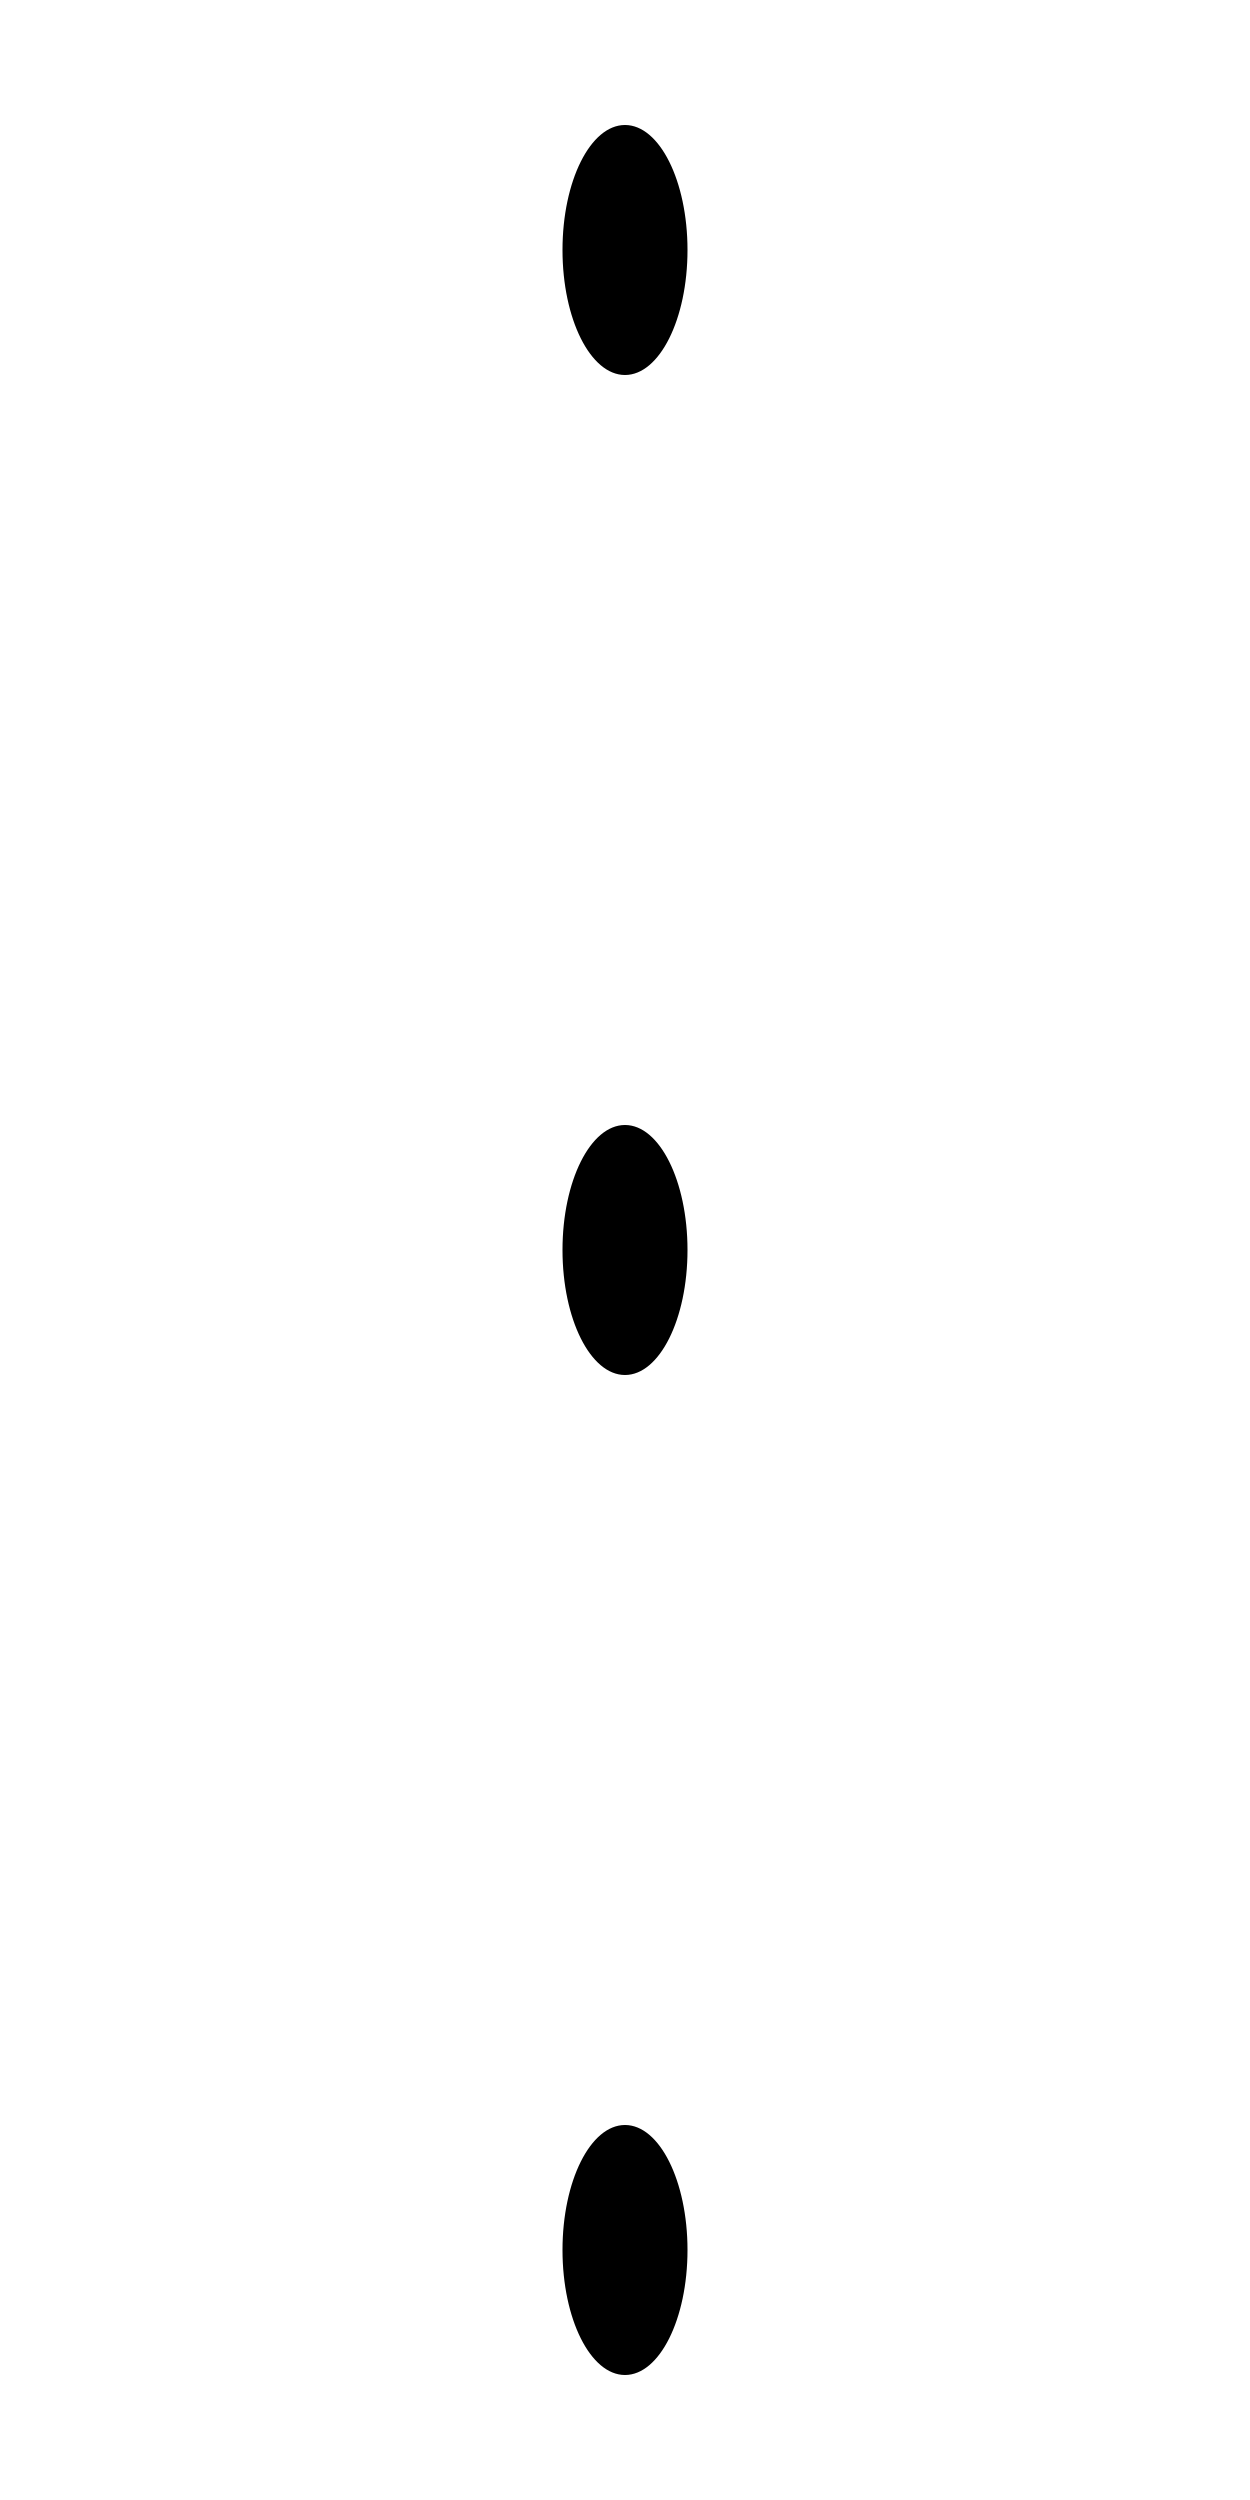
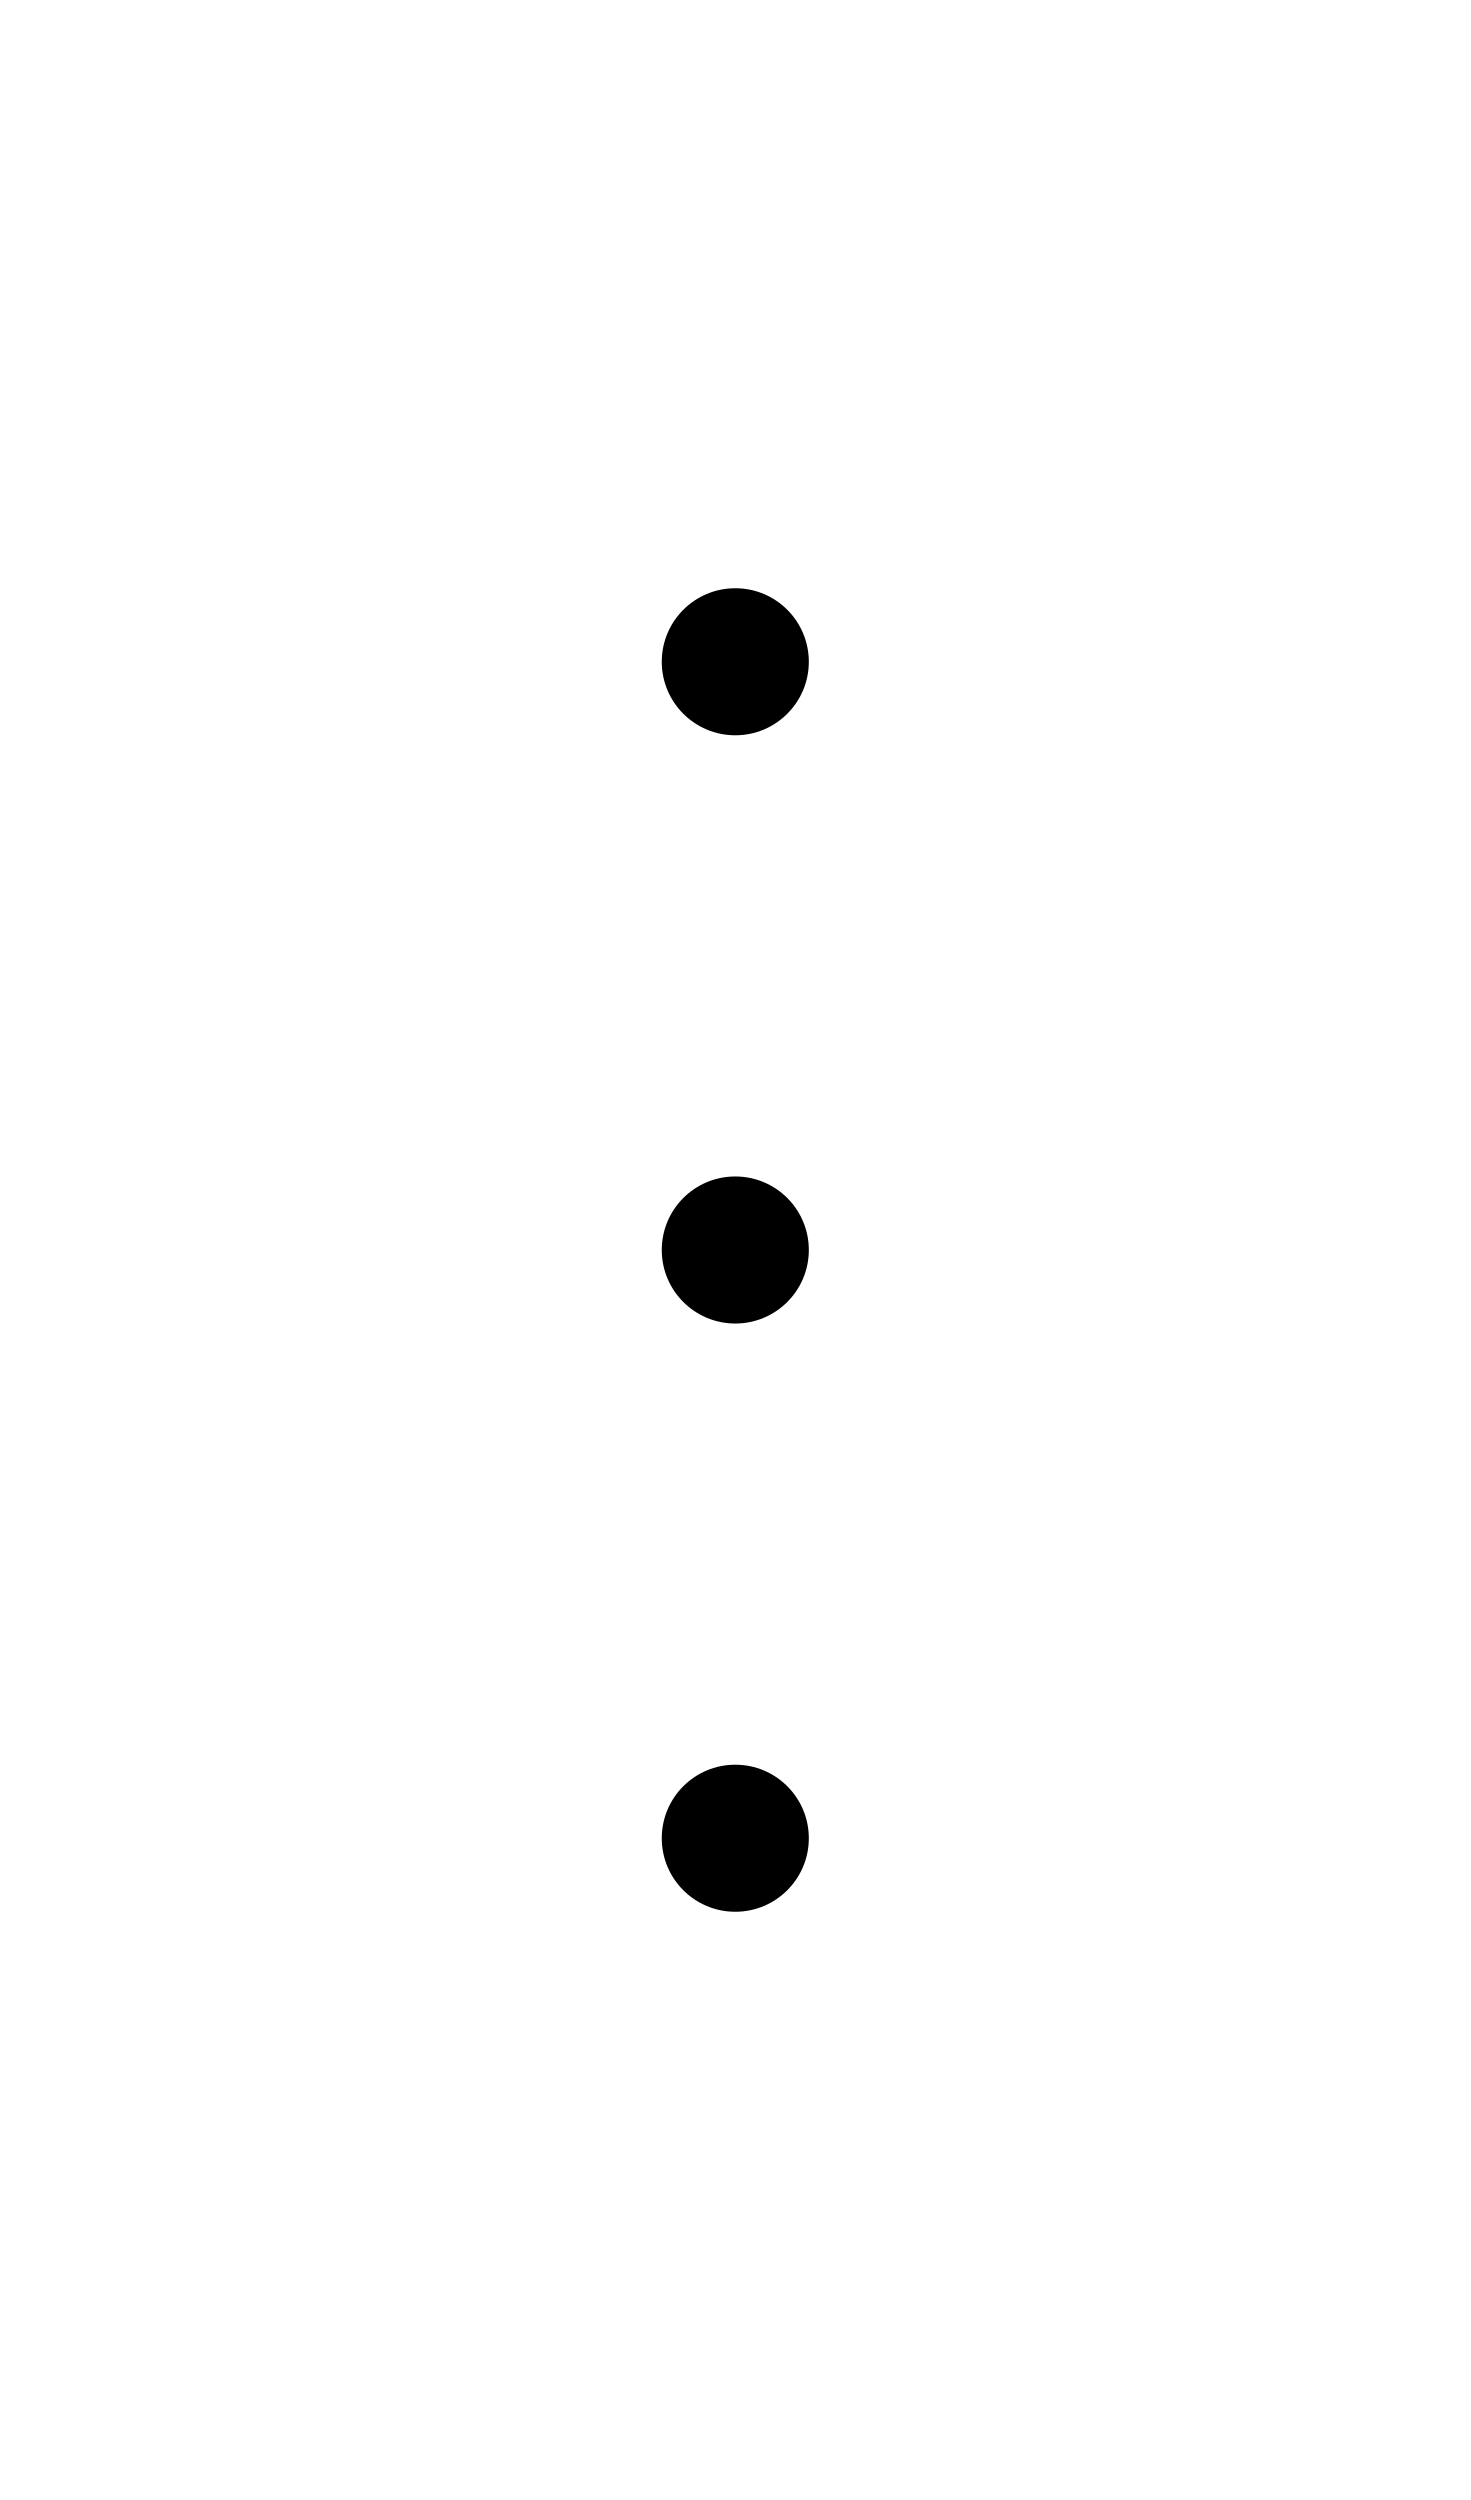
- <svg xmlns="http://www.w3.org/2000/svg" width="500" height="1000">
-   <path transform="scale(1 2)translate(0,-175)" d="M 250 200 A 25 25 0 0 0 225 225 A 25 25 0 0 0 250 250 A 25 25 0 0 0 275 225 A 25 25 0 0 0 250 200 z M 250 400 A 25 25 0 0 0 225 425 A 25 25 0 0 0 250 450 A 25 25 0 0 0 275 425 A 25 25 0 0 0 250 400 z M 250 600 A 25 25 0 0 0 225 625 A 25 25 0 0 0 250 650 A 25 25 0 0 0 275 625 A 25 25 0 0 0 250 600 z " />
+ <svg xmlns="http://www.w3.org/2000/svg" width="500" height="850">
+   <path d="M 250 200 A 25 25 0 0 0 225 225 A 25 25 0 0 0 250 250 A 25 25 0 0 0 275 225 A 25 25 0 0 0 250 200 z M 250 400 A 25 25 0 0 0 225 425 A 25 25 0 0 0 250 450 A 25 25 0 0 0 275 425 A 25 25 0 0 0 250 400 z M 250 600 A 25 25 0 0 0 225 625 A 25 25 0 0 0 250 650 A 25 25 0 0 0 275 625 A 25 25 0 0 0 250 600 z " />
</svg>
